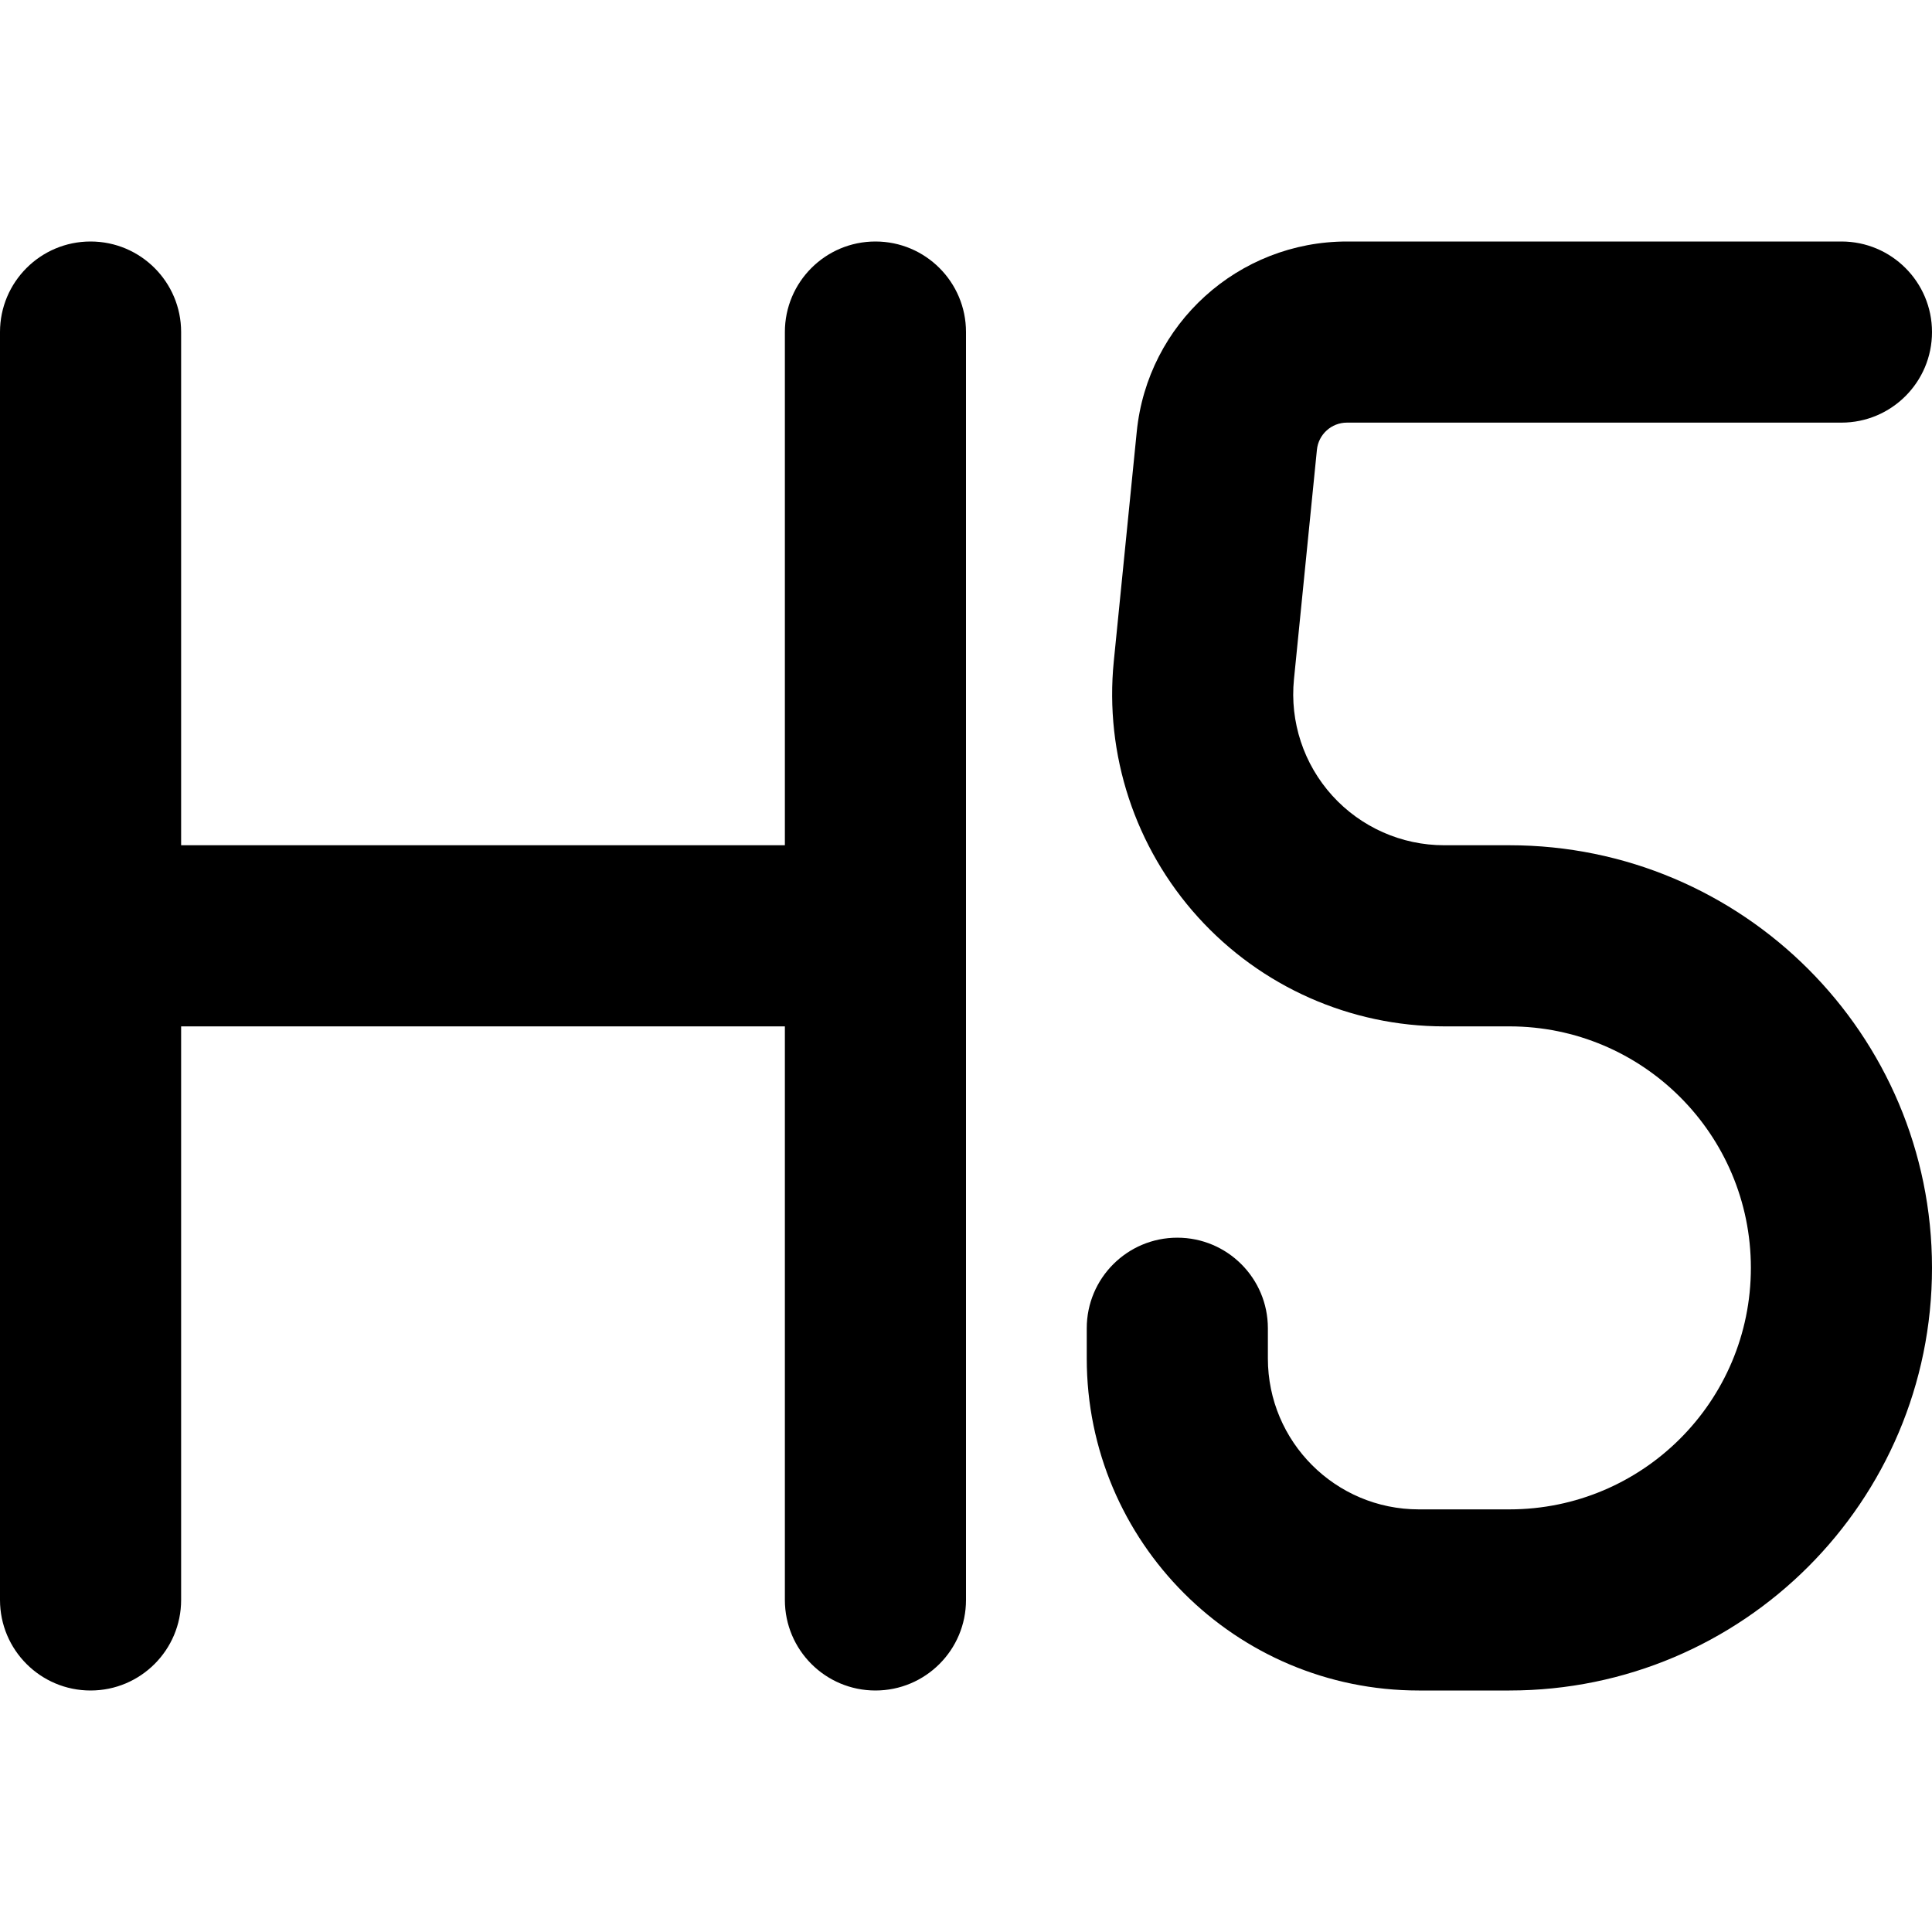
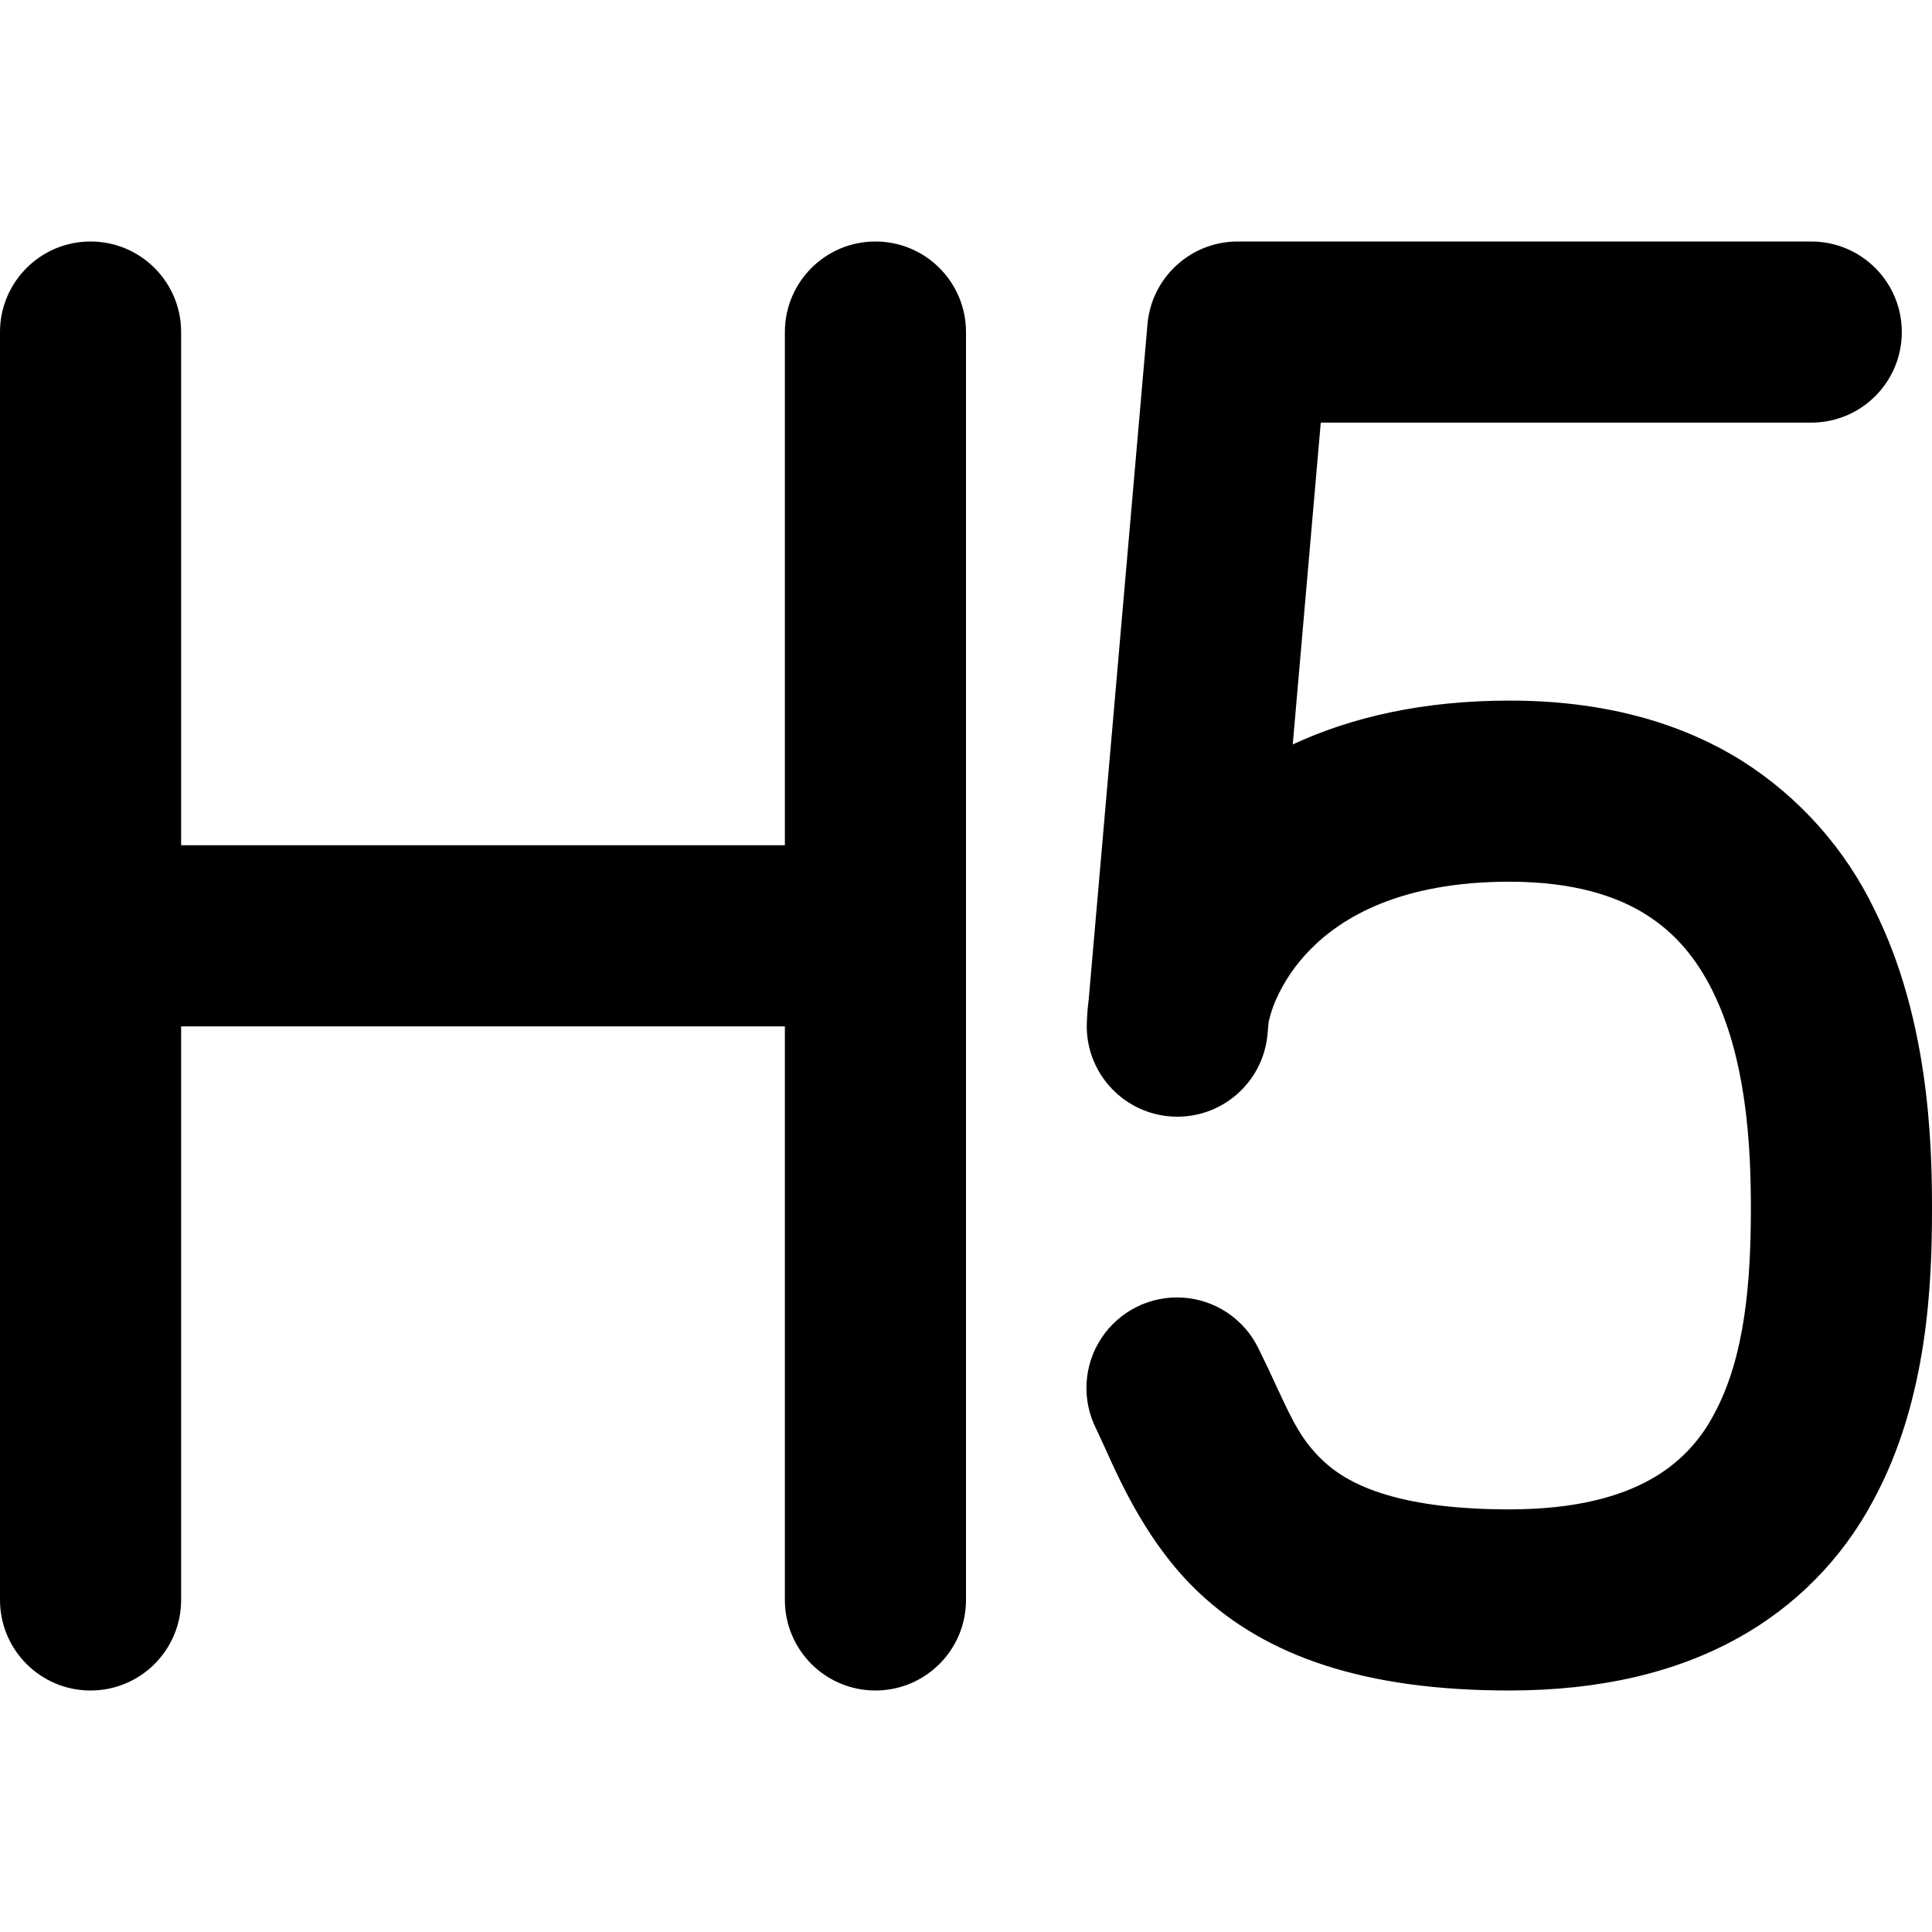
<svg xmlns="http://www.w3.org/2000/svg" fill="currentColor" class="ai" viewBox="0 0 16 16">
-   <path d="M1.5 2.75a.75.75 0 0 0-1.5 0v10.5a.75.75 0 0 0 1.5 0V8.5h5v4.75a.75.75 0 0 0 1.5 0V2.75a.75.75 0 0 0-1.5 0V7h-5zM11.155 2c-.9 0-1.652.681-1.741 1.576l-.19 1.9A2.75 2.75 0 0 0 11.96 8.5h.54a2 2 0 1 1 0 4h-.75c-.69 0-1.25-.56-1.25-1.25V11A.75.75 0 0 0 9 11v.25A2.75 2.75 0 0 0 11.75 14h.75a3.5 3.5 0 1 0 0-7h-.54a1.25 1.25 0 0 1-1.244-1.374l.19-1.9a.25.25 0 0 1 .249-.226h4.095a.75.75 0 0 0 0-1.5z" />
+   <path d="M1.5 2.75a.75.75 0 0 0-1.5 0v10.5a.75.75 0 0 0 1.5 0V8.5h5v4.75a.75.75 0 0 0 1.5 0V2.75a.75.75 0 0 0-1.5 0V7h-5zM10.25 2a.75.75 0 0 0-.747.685l-.487 5.594A2 2 0 0 0 9 8.5a.75.75 0 0 0 1.497.065l.009-.1a1 1 0 0 1 .057-.177 1.4 1.4 0 0 1 .284-.42c.263-.27.751-.566 1.653-.566.535 0 .89.12 1.13.271.243.152.42.366.551.63.278.557.319 1.264.319 1.797 0 .594-.044 1.233-.306 1.713a1.3 1.3 0 0 1-.53.542c-.245.136-.61.245-1.164.245-.968 0-1.355-.226-1.541-.401-.178-.166-.255-.333-.38-.601a12 12 0 0 0-.158-.333.75.75 0 1 0-1.342.67l.072.156c.136.302.367.814.783 1.203.554.52 1.362.806 2.566.806.75 0 1.38-.149 1.894-.435a2.8 2.8 0 0 0 1.117-1.134c.462-.847.489-1.834.489-2.431 0-.553-.03-1.57-.476-2.466a3 3 0 0 0-1.096-1.232c-.519-.325-1.16-.5-1.928-.5-.716 0-1.31.138-1.794.363l.232-2.665H15A.75.75 0 0 0 15 2z" />
</svg>
